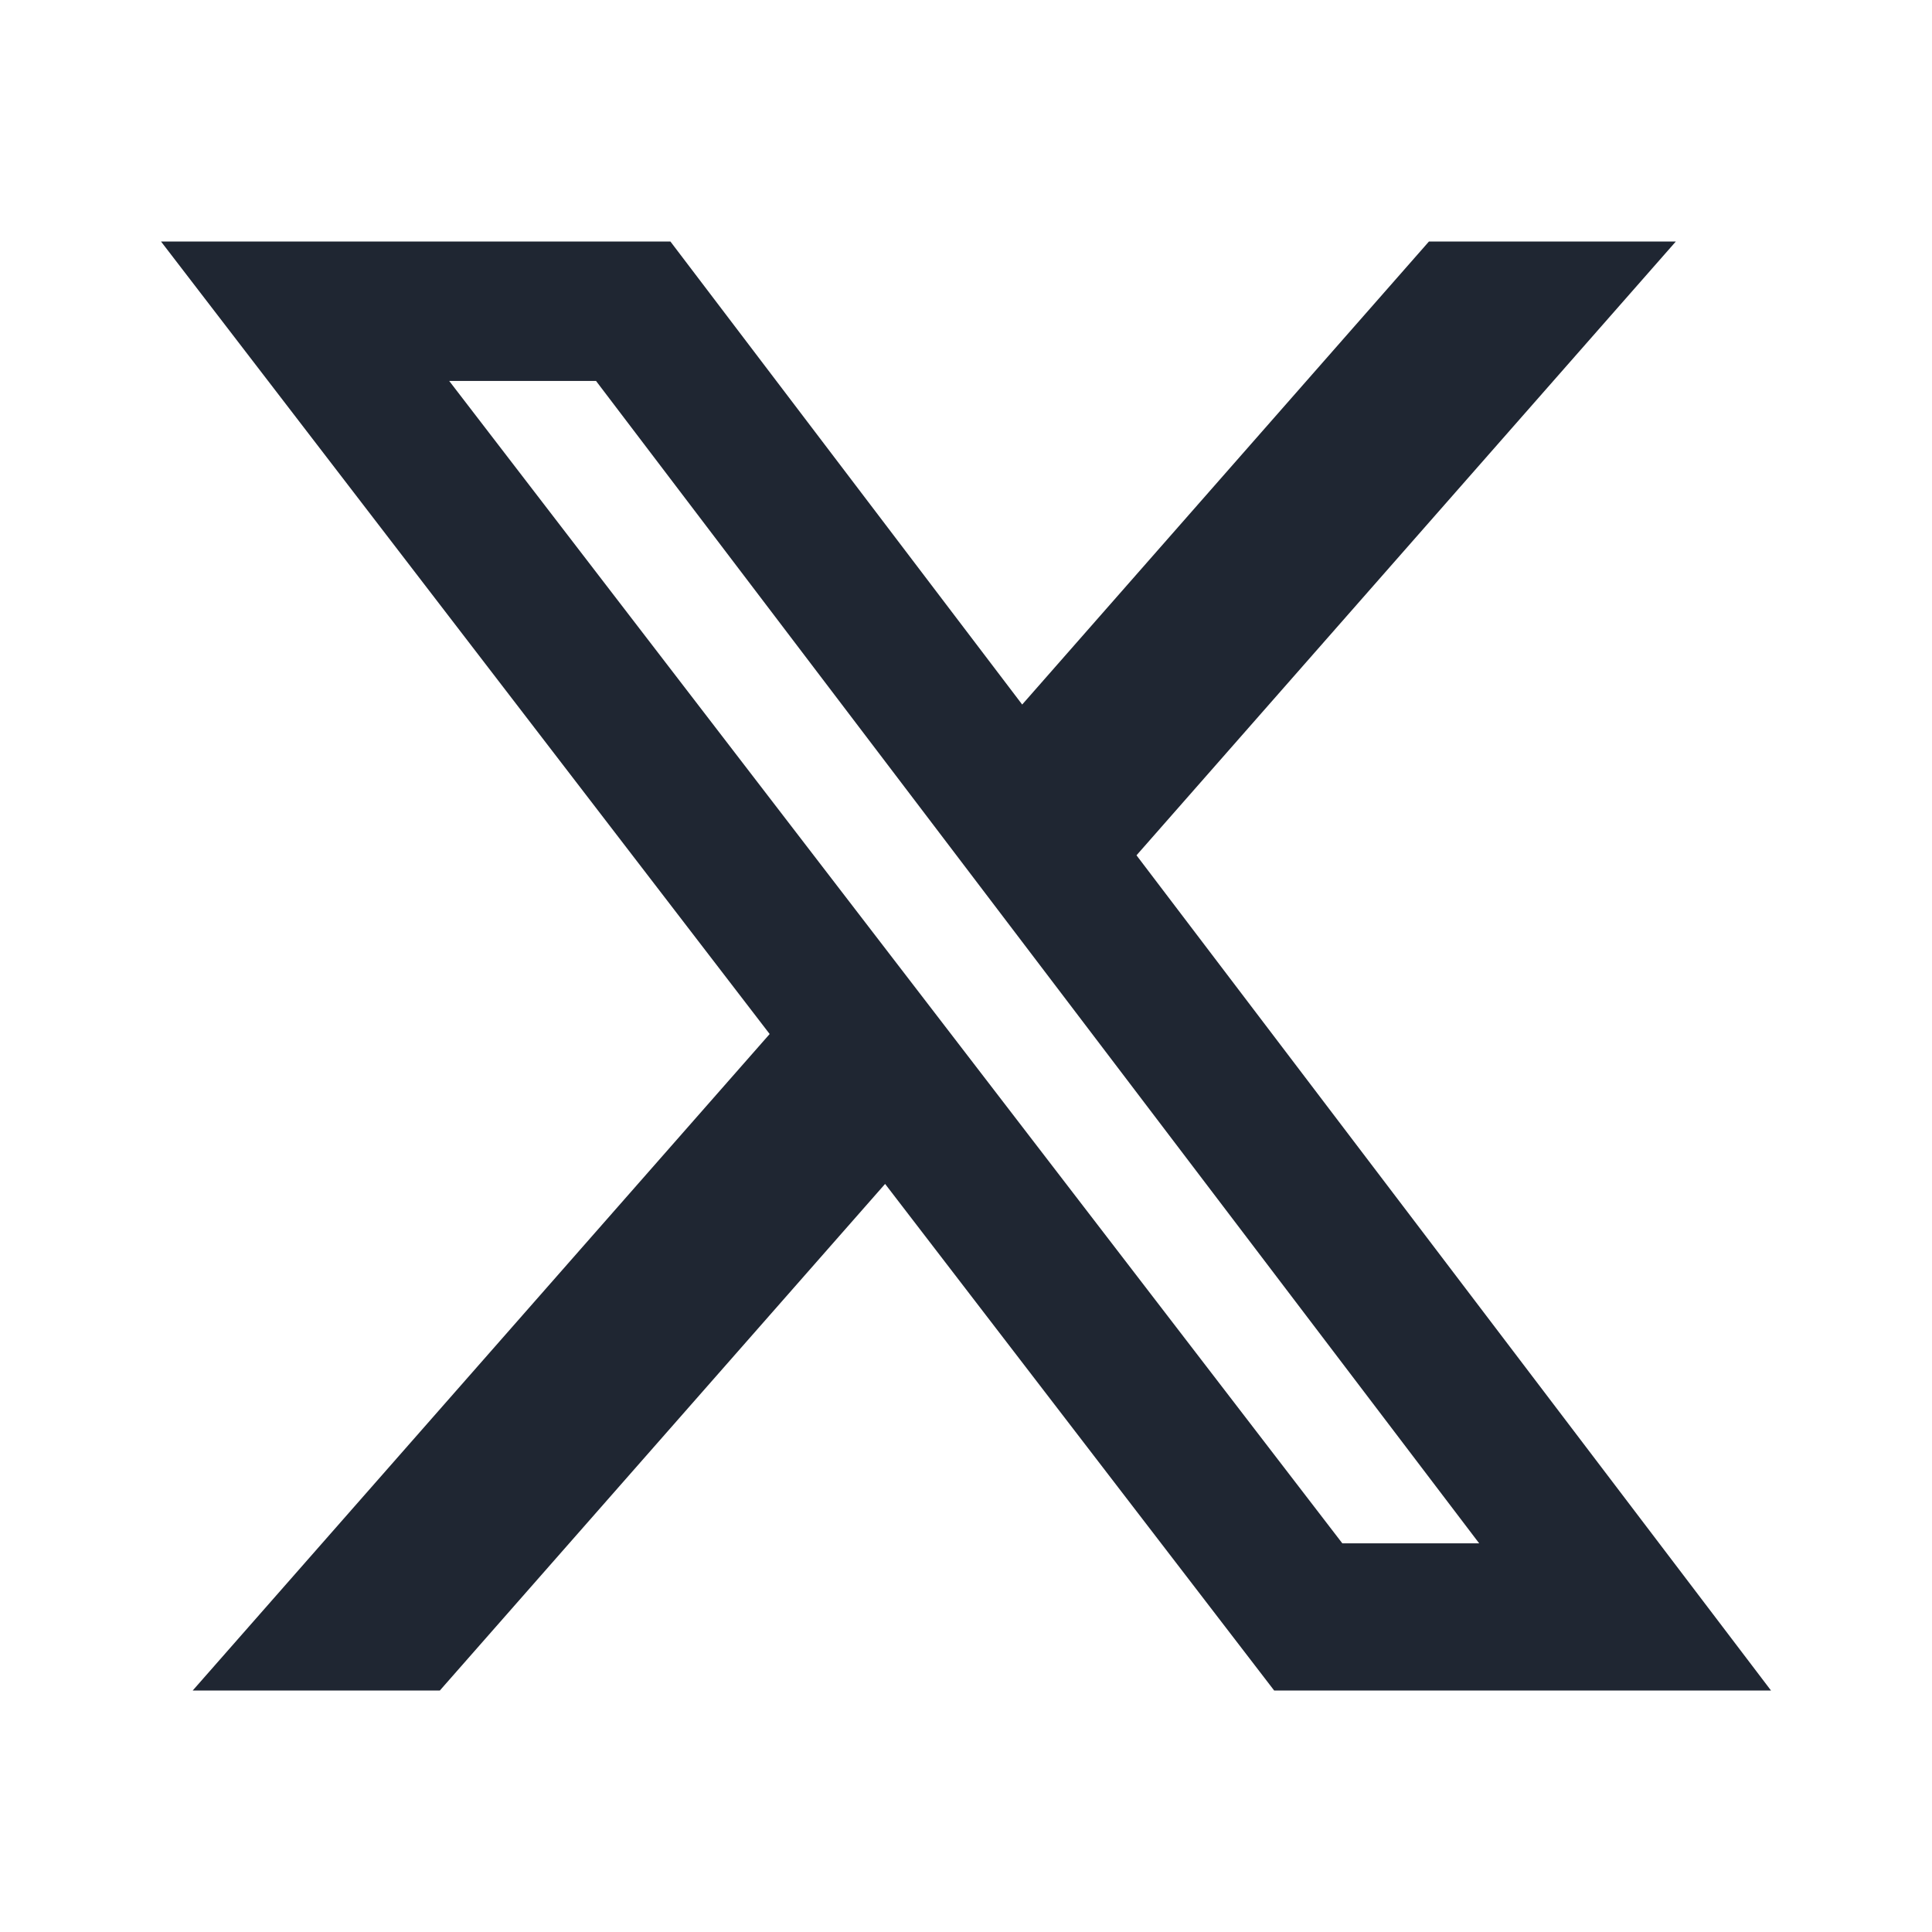
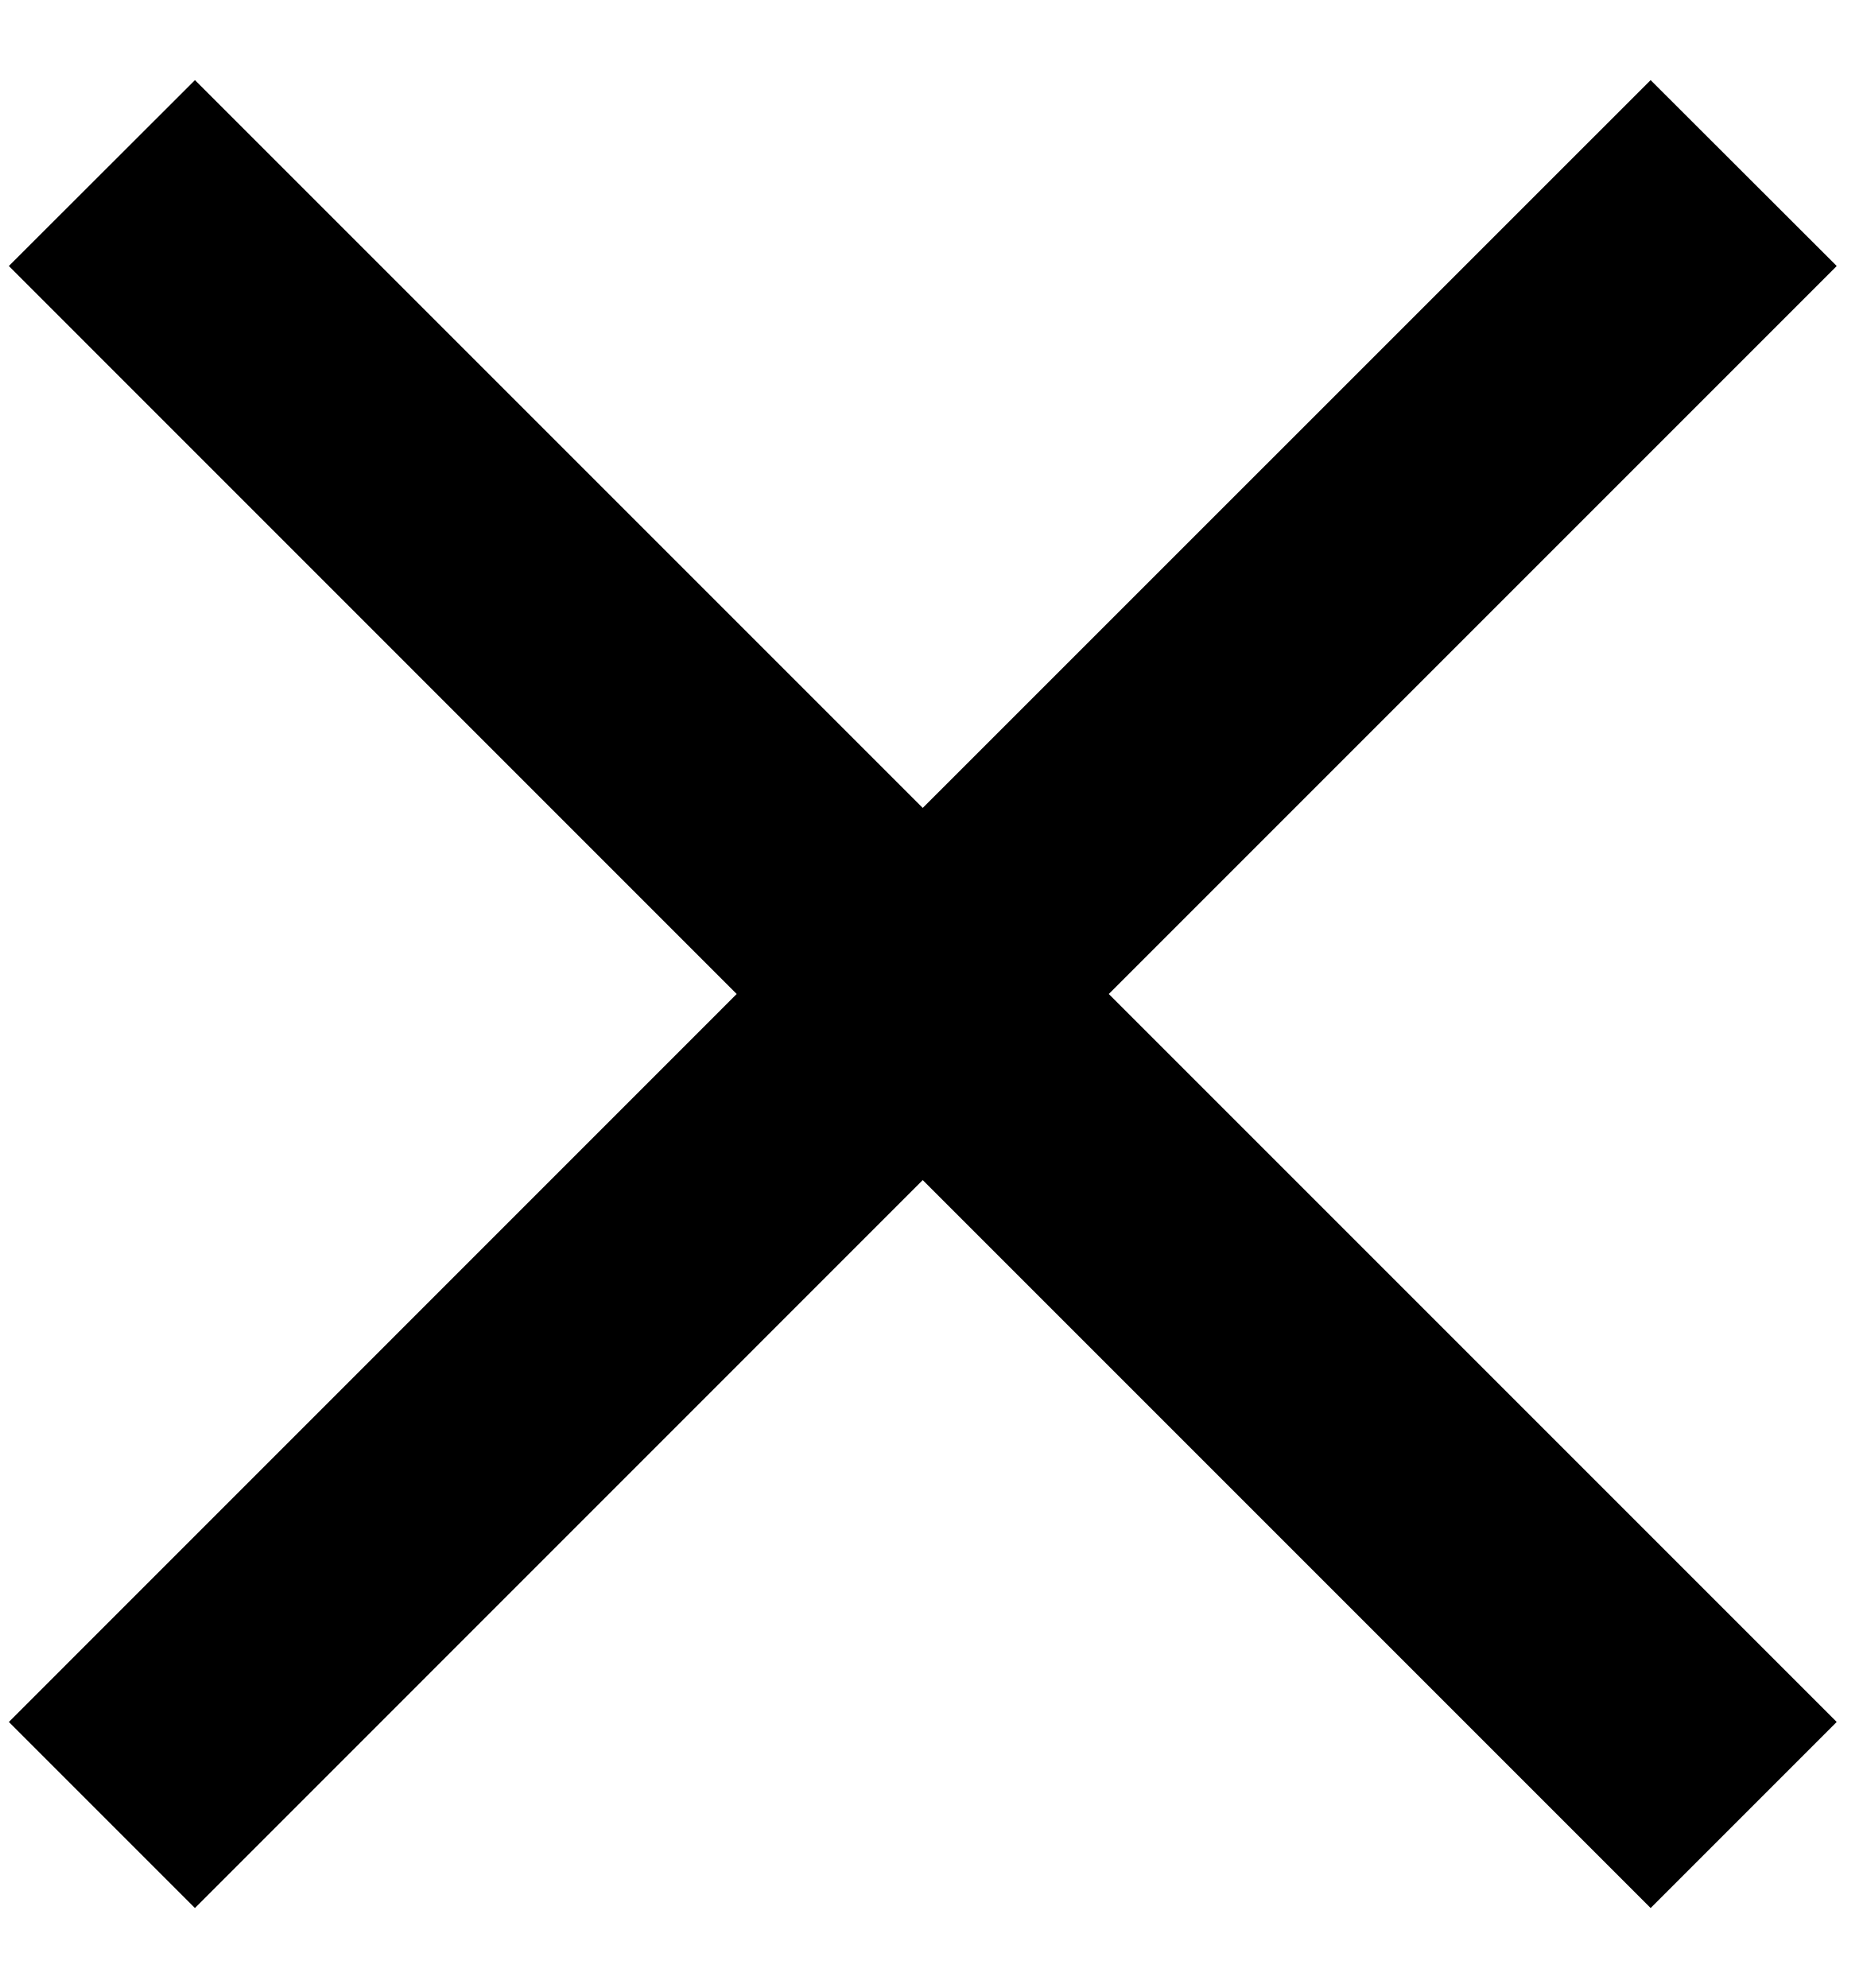
- <svg xmlns="http://www.w3.org/2000/svg" width="24" height="24" viewBox="0 0 24 24" fill="none">
-   <path d="M17.751 3H20.818L14.118 10.625L22 21H15.828L10.995 14.707L5.464 21H2.394L9.561 12.845L2 3H8.328L12.698 8.752L17.751 3ZM16.675 19.172H18.375L7.404 4.732H5.58L16.675 19.172Z" fill="#1F2632" />
+ <svg xmlns="http://www.w3.org/2000/svg" width="16" height="17" viewBox="0 0 16 17" fill="none">
+   <path d="M7.891 9.384L14.116 15.609L15 14.725L8.775 8.5L15 2.275L14.116 1.392L7.891 7.616L1.667 1.392L0.783 2.275L7.007 8.5L0.783 14.725L1.667 15.609L7.891 9.384Z" fill="black" stroke="black" stroke-miterlimit="10" />
</svg>
